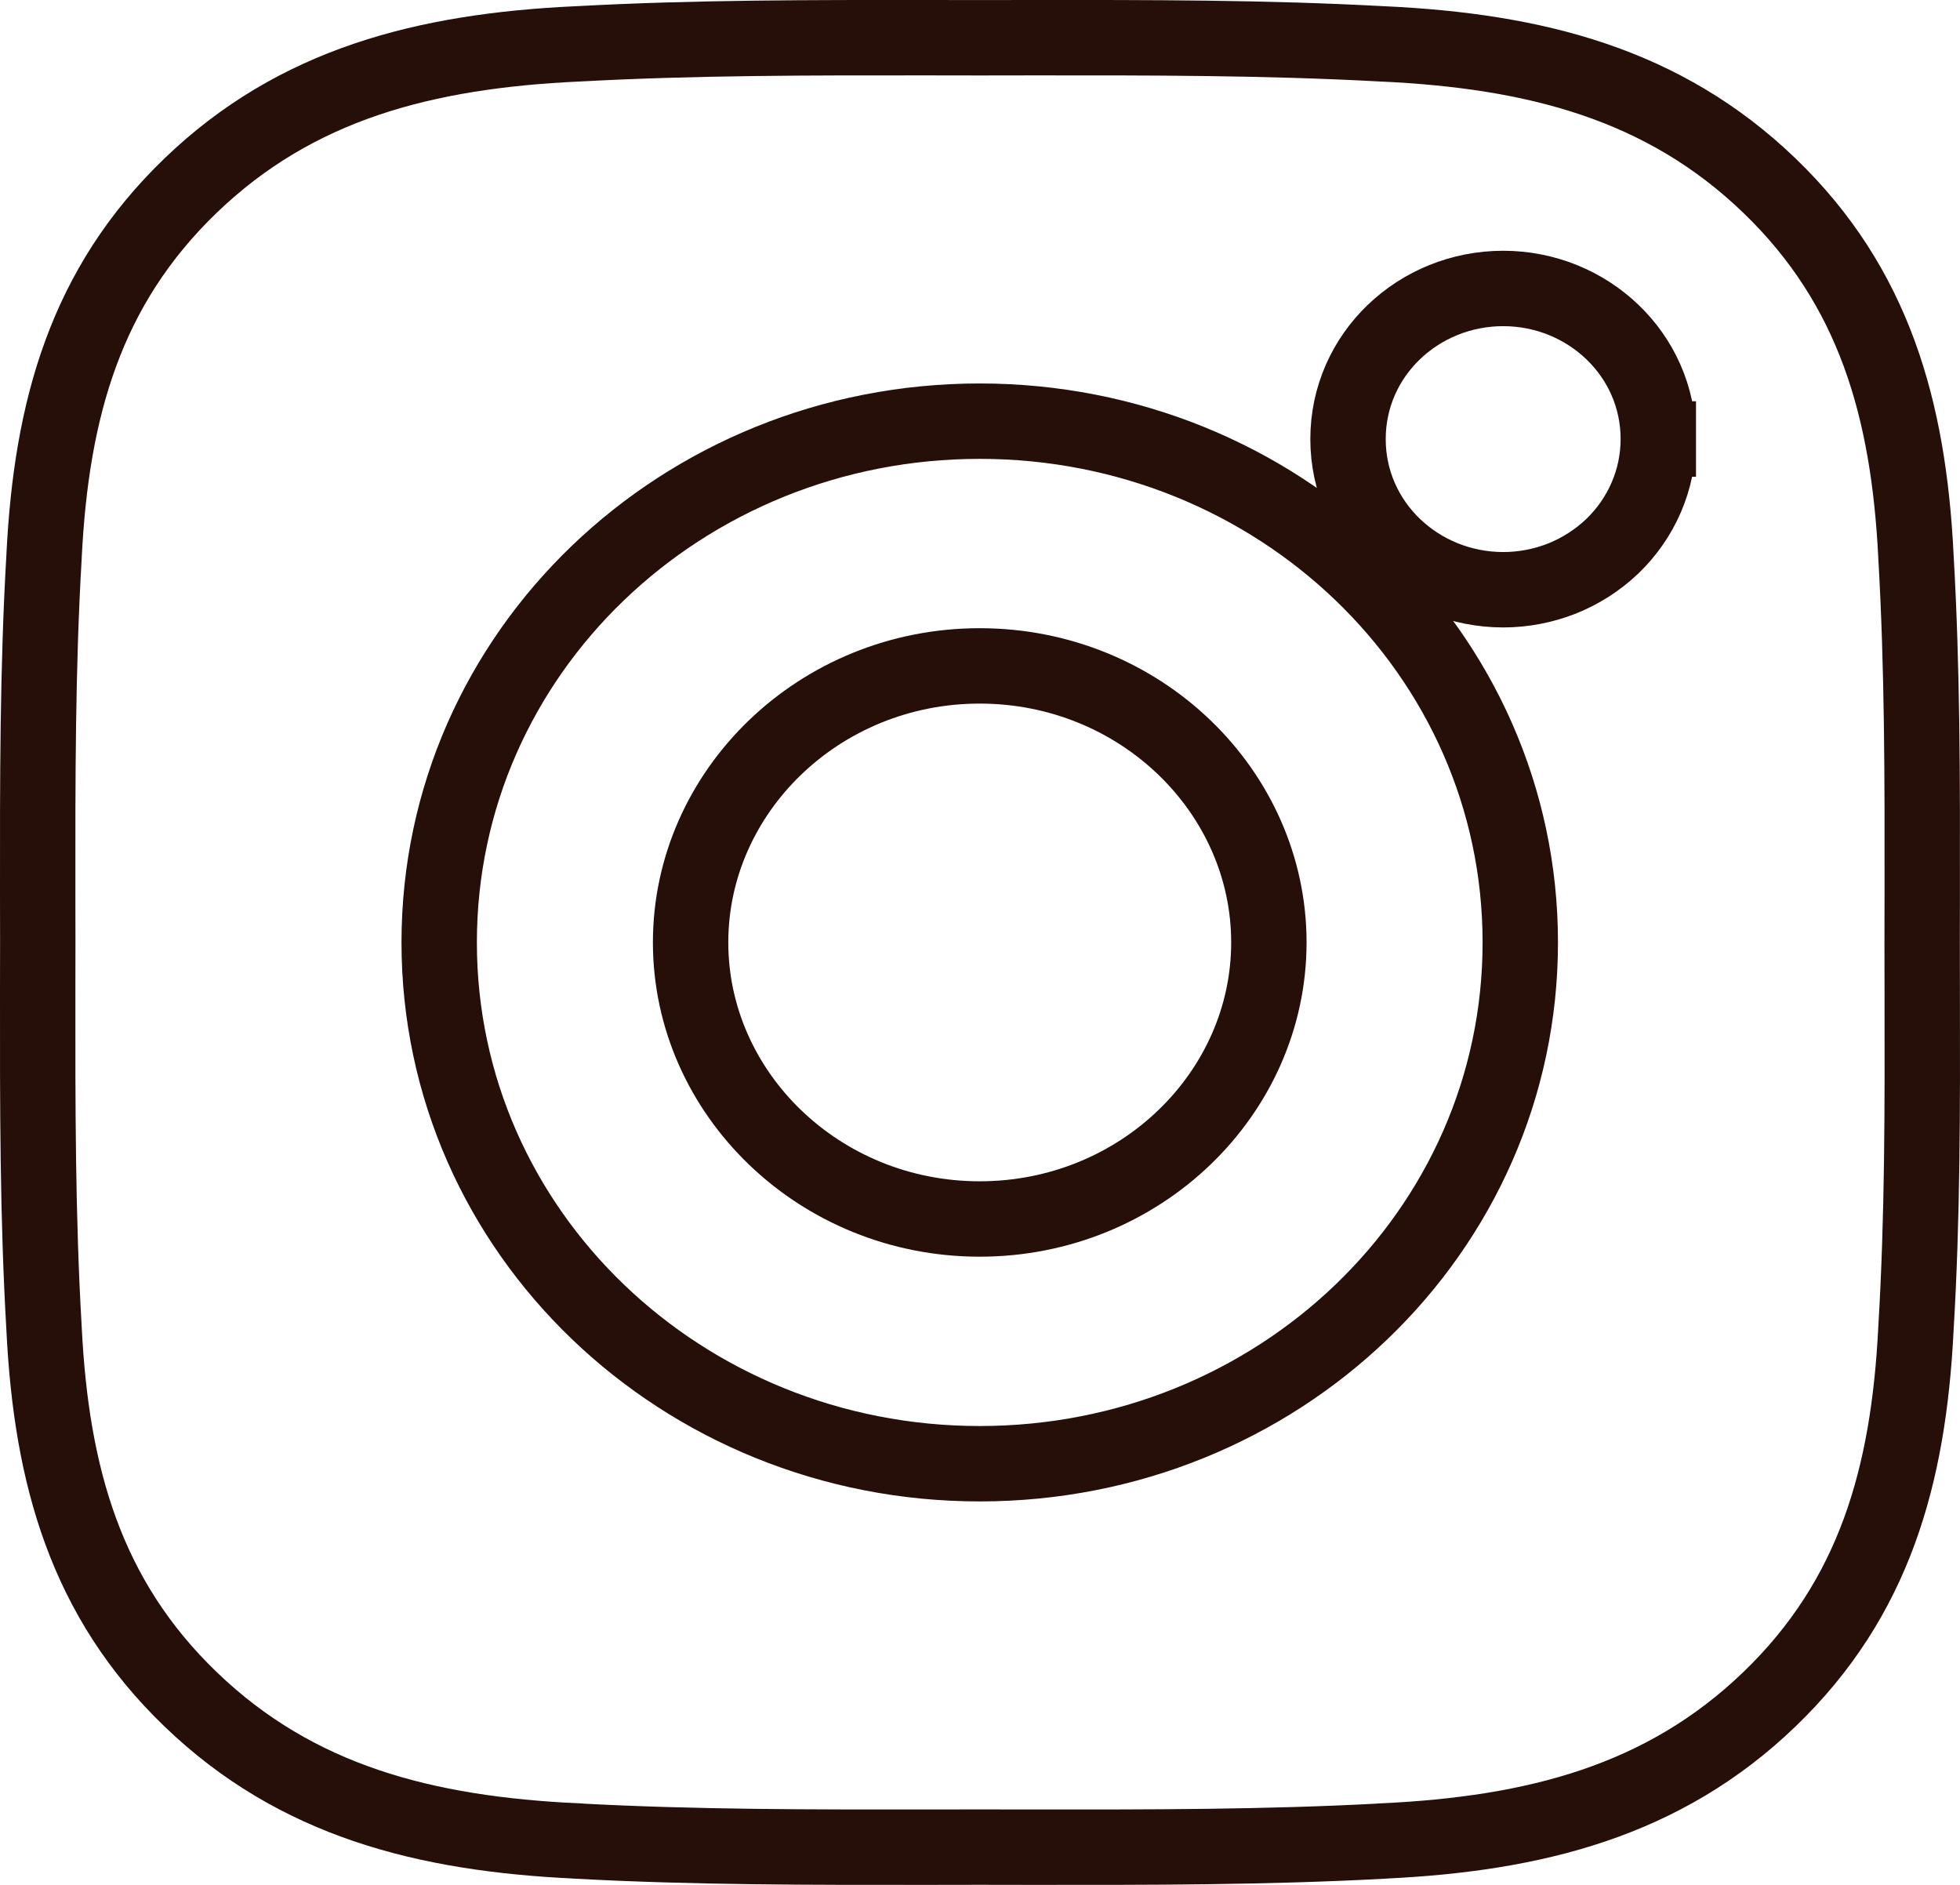
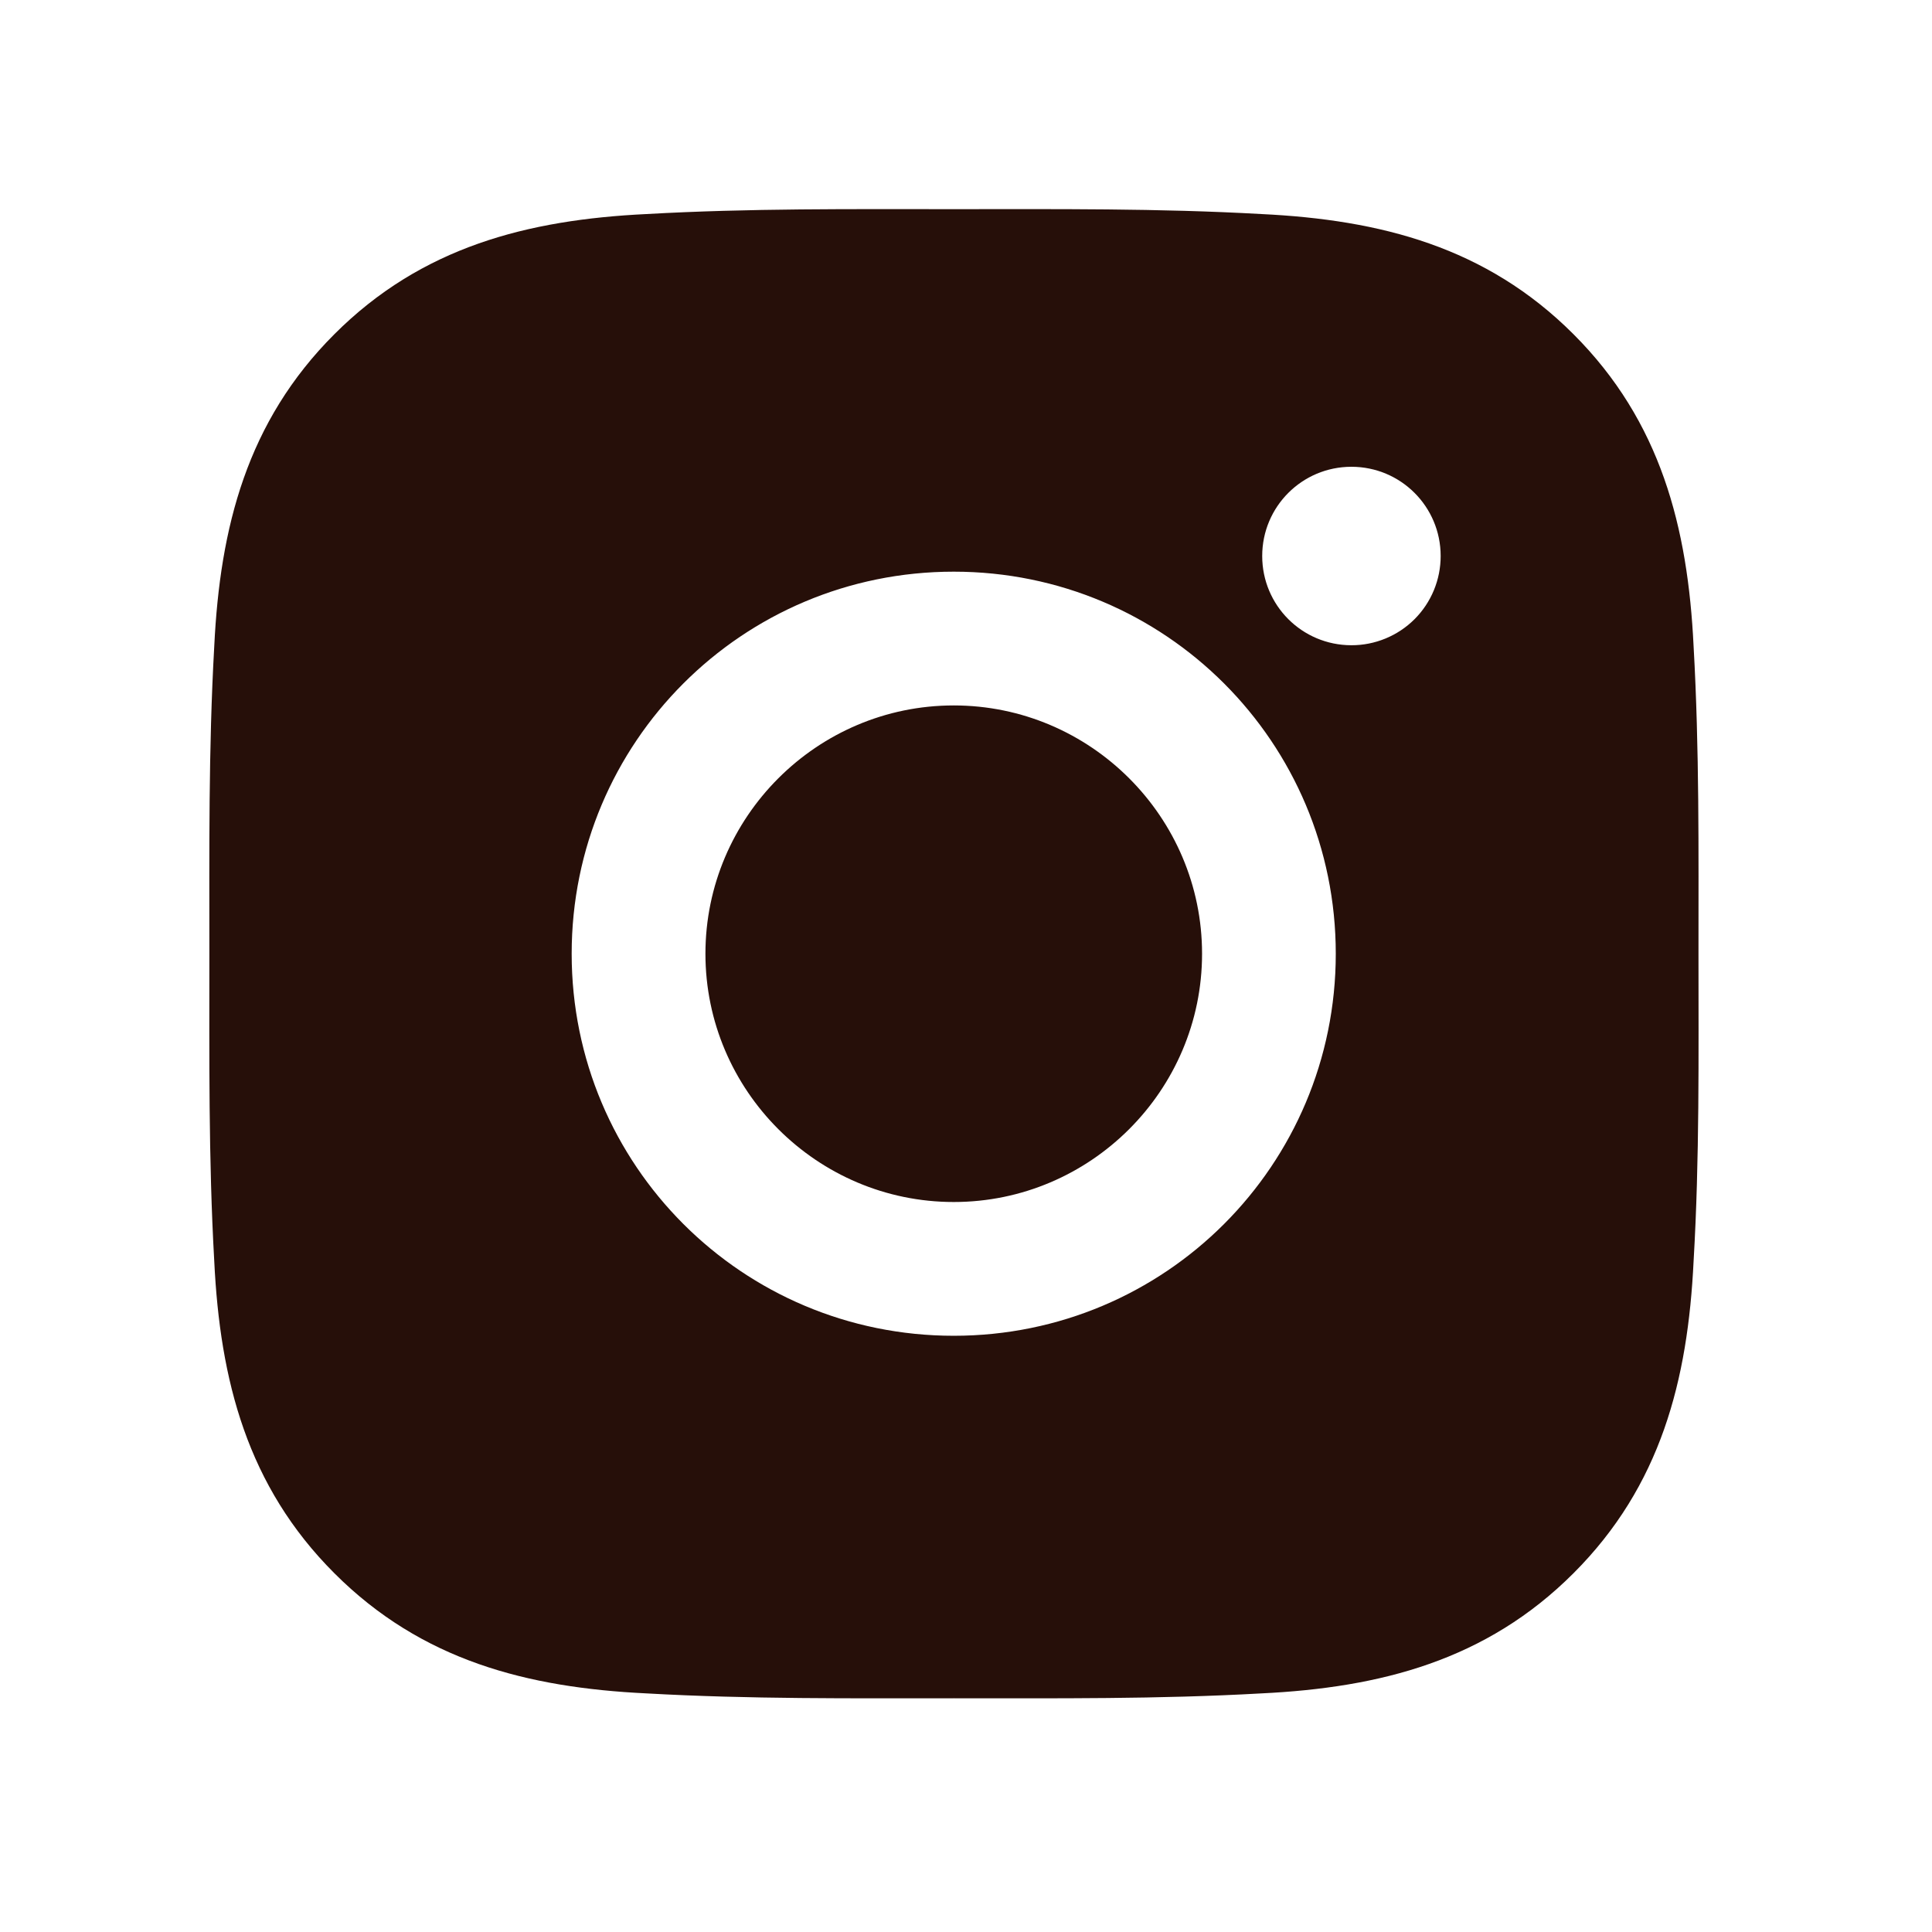
- <svg xmlns="http://www.w3.org/2000/svg" width="26" height="25" viewBox="0 0 26 25" fill="none">
-   <path d="M21.998 5.824C21.998 4.7 21.059 3.826 19.94 3.826C18.82 3.826 17.882 4.7 17.882 5.824C17.882 6.947 18.82 7.821 19.94 7.822C20.207 7.822 20.473 7.771 20.721 7.673C20.969 7.574 21.196 7.428 21.389 7.244C21.581 7.059 21.734 6.839 21.839 6.595C21.944 6.351 21.998 6.089 21.998 5.824ZM21.998 5.824H21.498L21.998 5.823C21.998 5.823 21.998 5.823 21.998 5.824ZM25.415 7.365L25.415 7.369C25.502 8.866 25.501 10.353 25.499 11.867C25.499 12.078 25.498 12.289 25.498 12.5C25.498 12.737 25.499 12.973 25.499 13.209C25.502 14.697 25.504 16.158 25.415 17.63L25.415 17.63L25.415 17.635C25.317 19.569 24.868 21.196 23.47 22.54C22.072 23.885 20.365 24.324 18.343 24.418L18.339 24.419C16.78 24.503 15.232 24.501 13.658 24.5C13.439 24.499 13.22 24.499 13 24.499C12.78 24.499 12.562 24.499 12.343 24.5C10.771 24.501 9.222 24.503 7.661 24.419L7.657 24.418C5.634 24.324 3.931 23.888 2.53 22.54C1.135 21.199 0.682 19.569 0.585 17.635L0.585 17.635L0.585 17.631C0.497 16.134 0.499 14.644 0.5 13.132C0.501 12.921 0.501 12.711 0.501 12.5C0.501 12.289 0.501 12.079 0.5 11.868C0.499 10.357 0.497 8.869 0.585 7.369L0.585 7.369L0.585 7.365C0.682 5.431 1.132 3.804 2.53 2.46C3.928 1.115 5.634 0.676 7.657 0.582L7.657 0.582L7.661 0.582C9.219 0.497 10.768 0.499 12.342 0.5C12.561 0.501 12.78 0.501 13 0.501C13.219 0.501 13.438 0.501 13.656 0.5C15.229 0.499 16.777 0.497 18.339 0.582L18.343 0.582C20.365 0.676 22.068 1.112 23.47 2.46C24.864 3.801 25.317 5.431 25.415 7.365ZM9.161 12.5C9.161 10.499 10.867 8.832 12.996 8.832C15.126 8.832 16.832 10.499 16.832 12.5C16.832 14.501 15.126 16.168 12.996 16.168C10.867 16.168 9.161 14.501 9.161 12.5ZM18.366 0.082L18.366 0.082L18.366 0.082ZM5.826 12.5C5.826 16.344 9.048 19.414 12.996 19.414C16.945 19.414 20.167 16.344 20.167 12.5C20.167 8.656 16.945 5.586 12.996 5.586C9.048 5.586 5.826 8.656 5.826 12.5Z" stroke="#260F09" />
+ <svg xmlns="http://www.w3.org/2000/svg" width="38" height="38" viewBox="0 0 38 38" fill="none">
+   <path d="M18.759 13.875C16.07 13.875 13.875 16.069 13.875 18.759C13.875 21.448 16.07 23.642 18.759 23.642C21.448 23.642 23.643 21.448 23.643 18.759C23.643 16.069 21.448 13.875 18.759 13.875ZM33.407 18.759C33.407 16.736 33.425 14.732 33.311 12.713C33.198 10.368 32.663 8.287 30.948 6.573C29.23 4.855 27.152 4.323 24.808 4.21C22.785 4.096 20.781 4.114 18.762 4.114C16.74 4.114 14.736 4.096 12.717 4.21C10.372 4.323 8.291 4.858 6.577 6.573C4.858 8.291 4.327 10.368 4.214 12.713C4.1 14.736 4.118 16.74 4.118 18.759C4.118 20.777 4.1 22.785 4.214 24.804C4.327 27.149 4.862 29.23 6.577 30.944C8.295 32.663 10.372 33.194 12.717 33.307C14.74 33.421 16.744 33.403 18.762 33.403C20.785 33.403 22.789 33.421 24.808 33.307C27.152 33.194 29.234 32.659 30.948 30.944C32.667 29.226 33.198 27.149 33.311 24.804C33.429 22.785 33.407 20.781 33.407 18.759V18.759ZM18.759 26.273C14.6 26.273 11.244 22.917 11.244 18.759C11.244 14.6 14.6 11.244 18.759 11.244C22.917 11.244 26.273 14.6 26.273 18.759C26.273 22.917 22.917 26.273 18.759 26.273ZM26.581 12.691C25.61 12.691 24.826 11.907 24.826 10.936C24.826 9.966 25.61 9.181 26.581 9.181C27.552 9.181 28.336 9.966 28.336 10.936C28.336 11.167 28.291 11.395 28.203 11.608C28.115 11.821 27.986 12.015 27.823 12.178C27.66 12.341 27.466 12.47 27.253 12.558C27.04 12.646 26.811 12.692 26.581 12.691V12.691Z" fill="#260F09" />
</svg>
